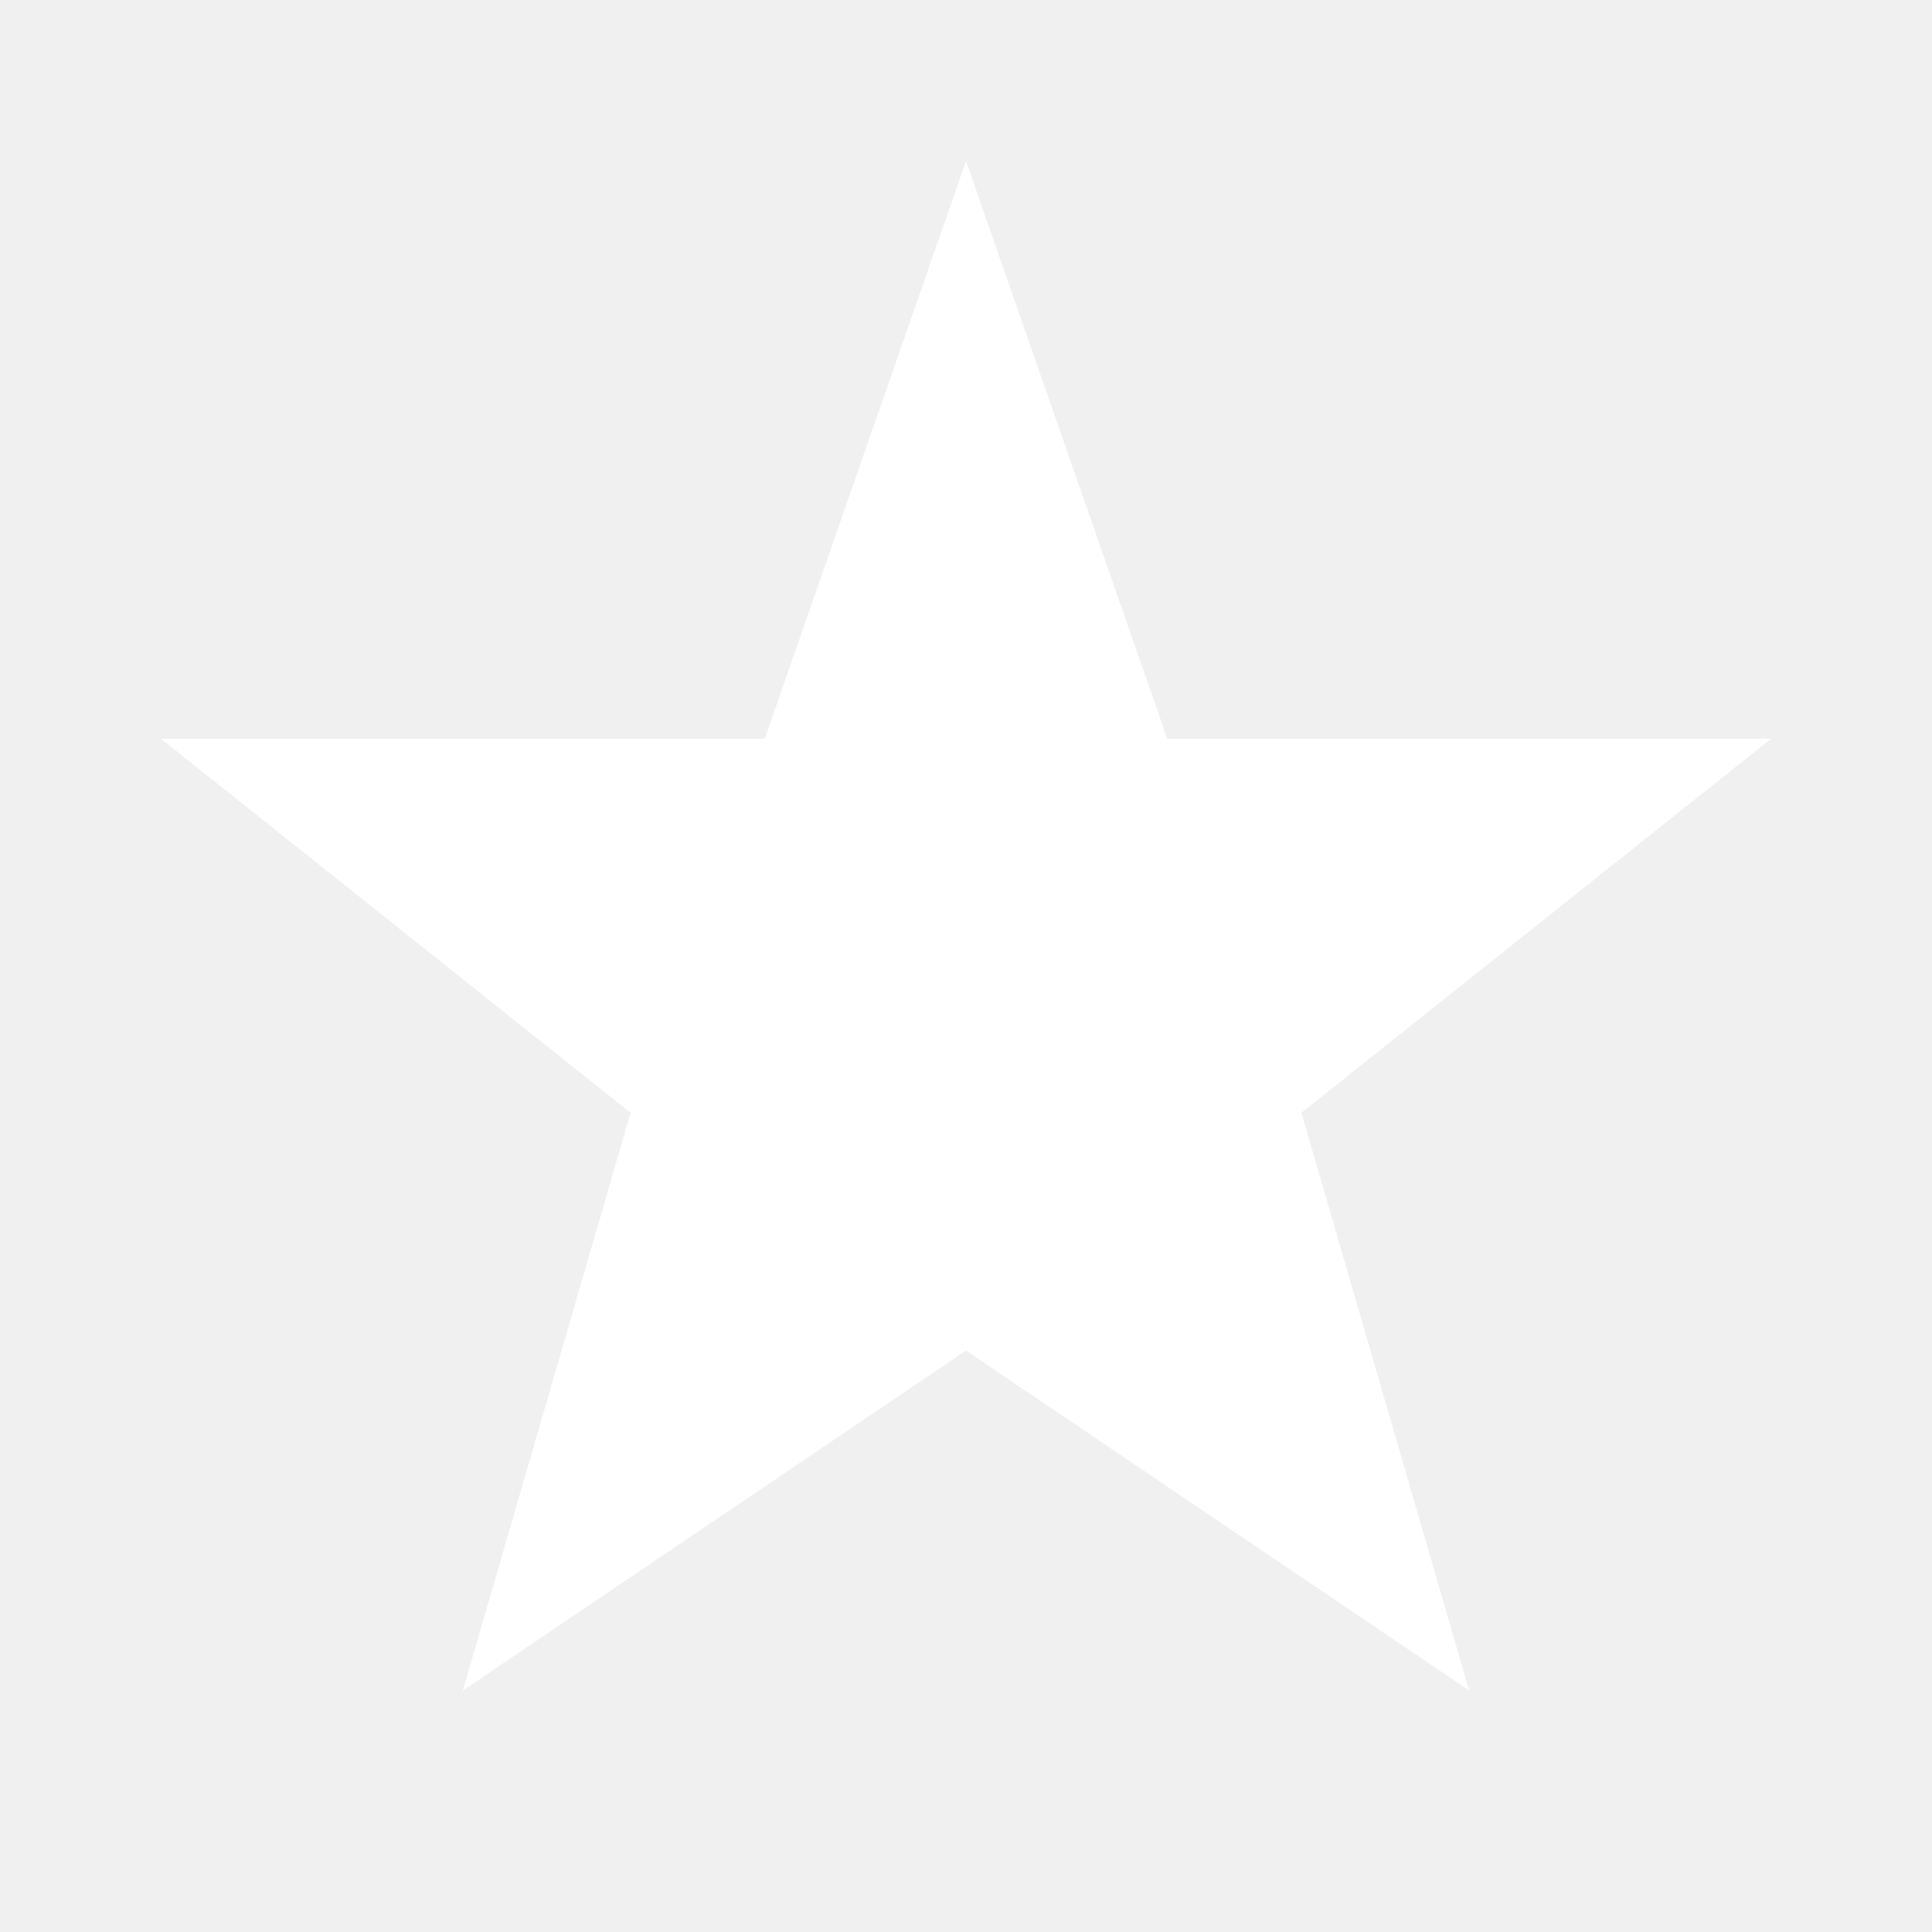
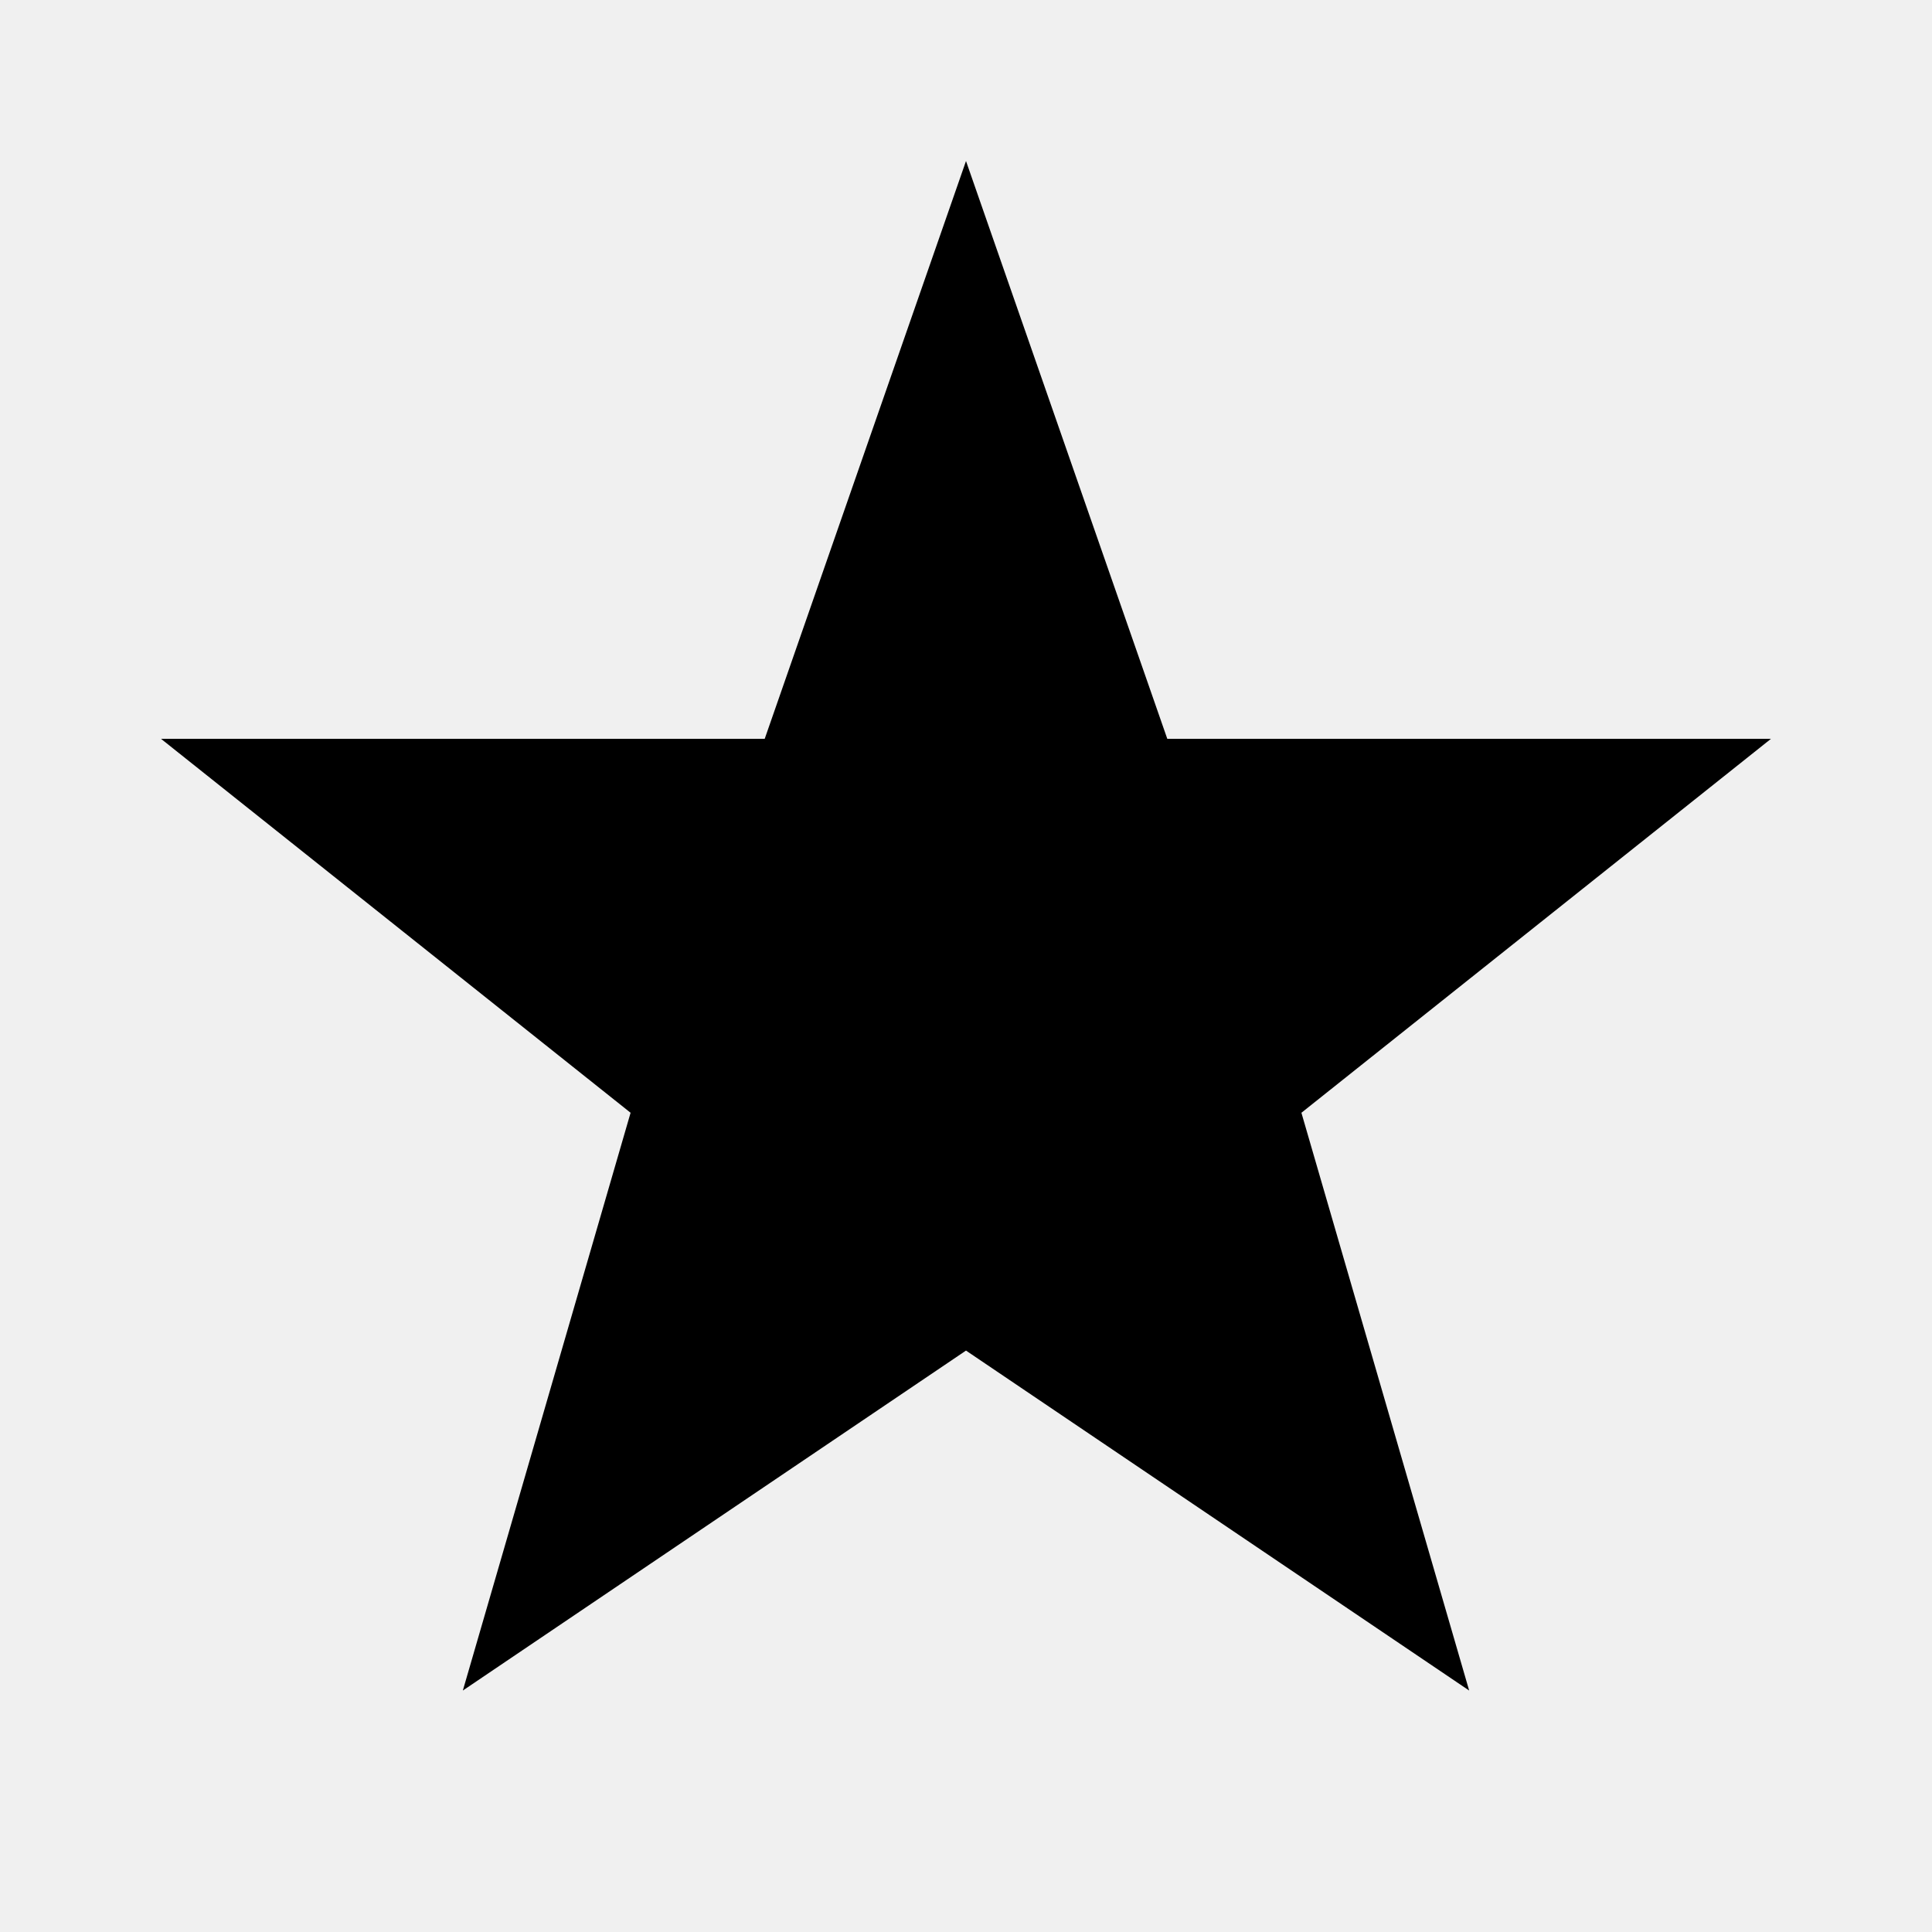
- <svg xmlns="http://www.w3.org/2000/svg" width="24" height="24" viewBox="0 0 24 24" fill="none">
-   <path d="M12 4.28L13.792 9.424L13.967 9.928H14.5H19.854L15.7 13.236L15.306 13.549L15.446 14.031L16.952 19.218L12.42 16.156L12 15.873L11.58 16.156L7.048 19.218L8.554 14.031L8.694 13.549L8.3 13.236L4.146 9.928H9.5H10.033L10.208 9.424L12 4.28Z" fill="white" stroke="white" stroke-width="1.5" />
+ <svg xmlns="http://www.w3.org/2000/svg" viewBox="0 0 24 24" fill="none">
+   <path d="M12 4.28L13.792 9.424L13.967 9.928H14.5H19.854L15.7 13.236L15.306 13.549L15.446 14.031L16.952 19.218L12.42 16.156L12 15.873L11.58 16.156L7.048 19.218L8.554 14.031L8.694 13.549L8.3 13.236L4.146 9.928H9.5H10.033L10.208 9.424L12 4.28Z" fill="currentColor" stroke="currentColor" stroke-width="1.5" />
</svg>
